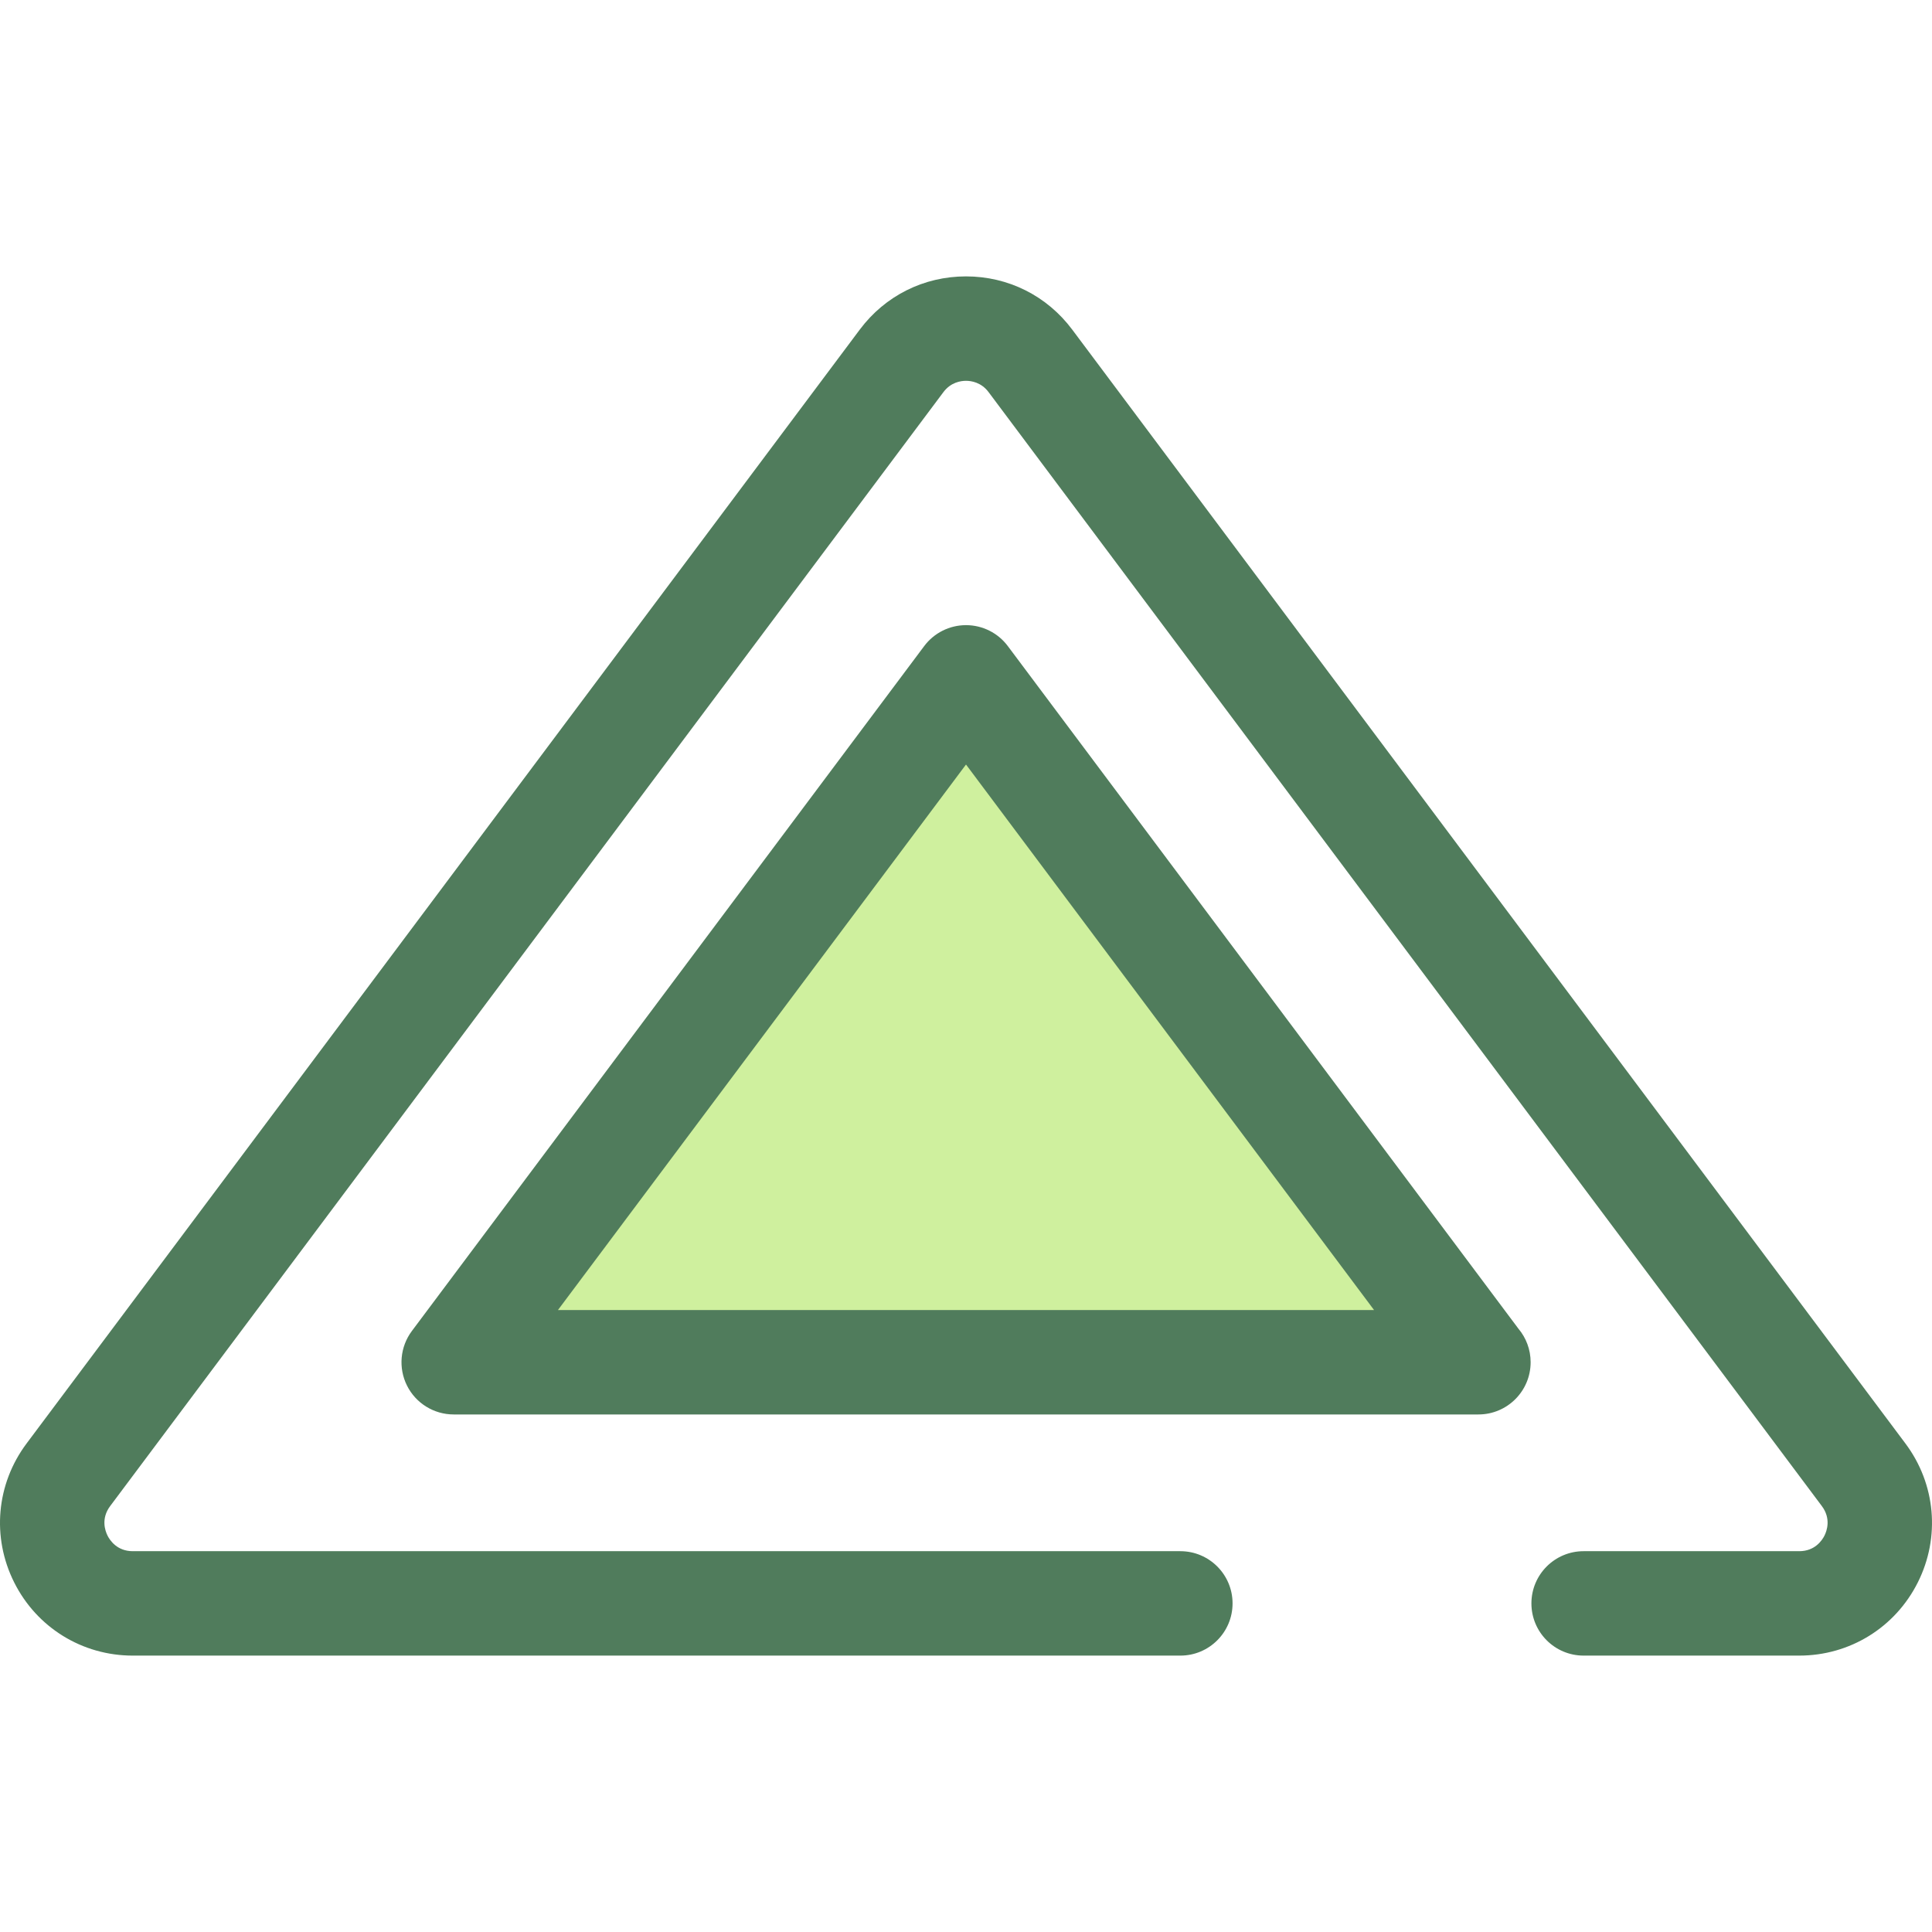
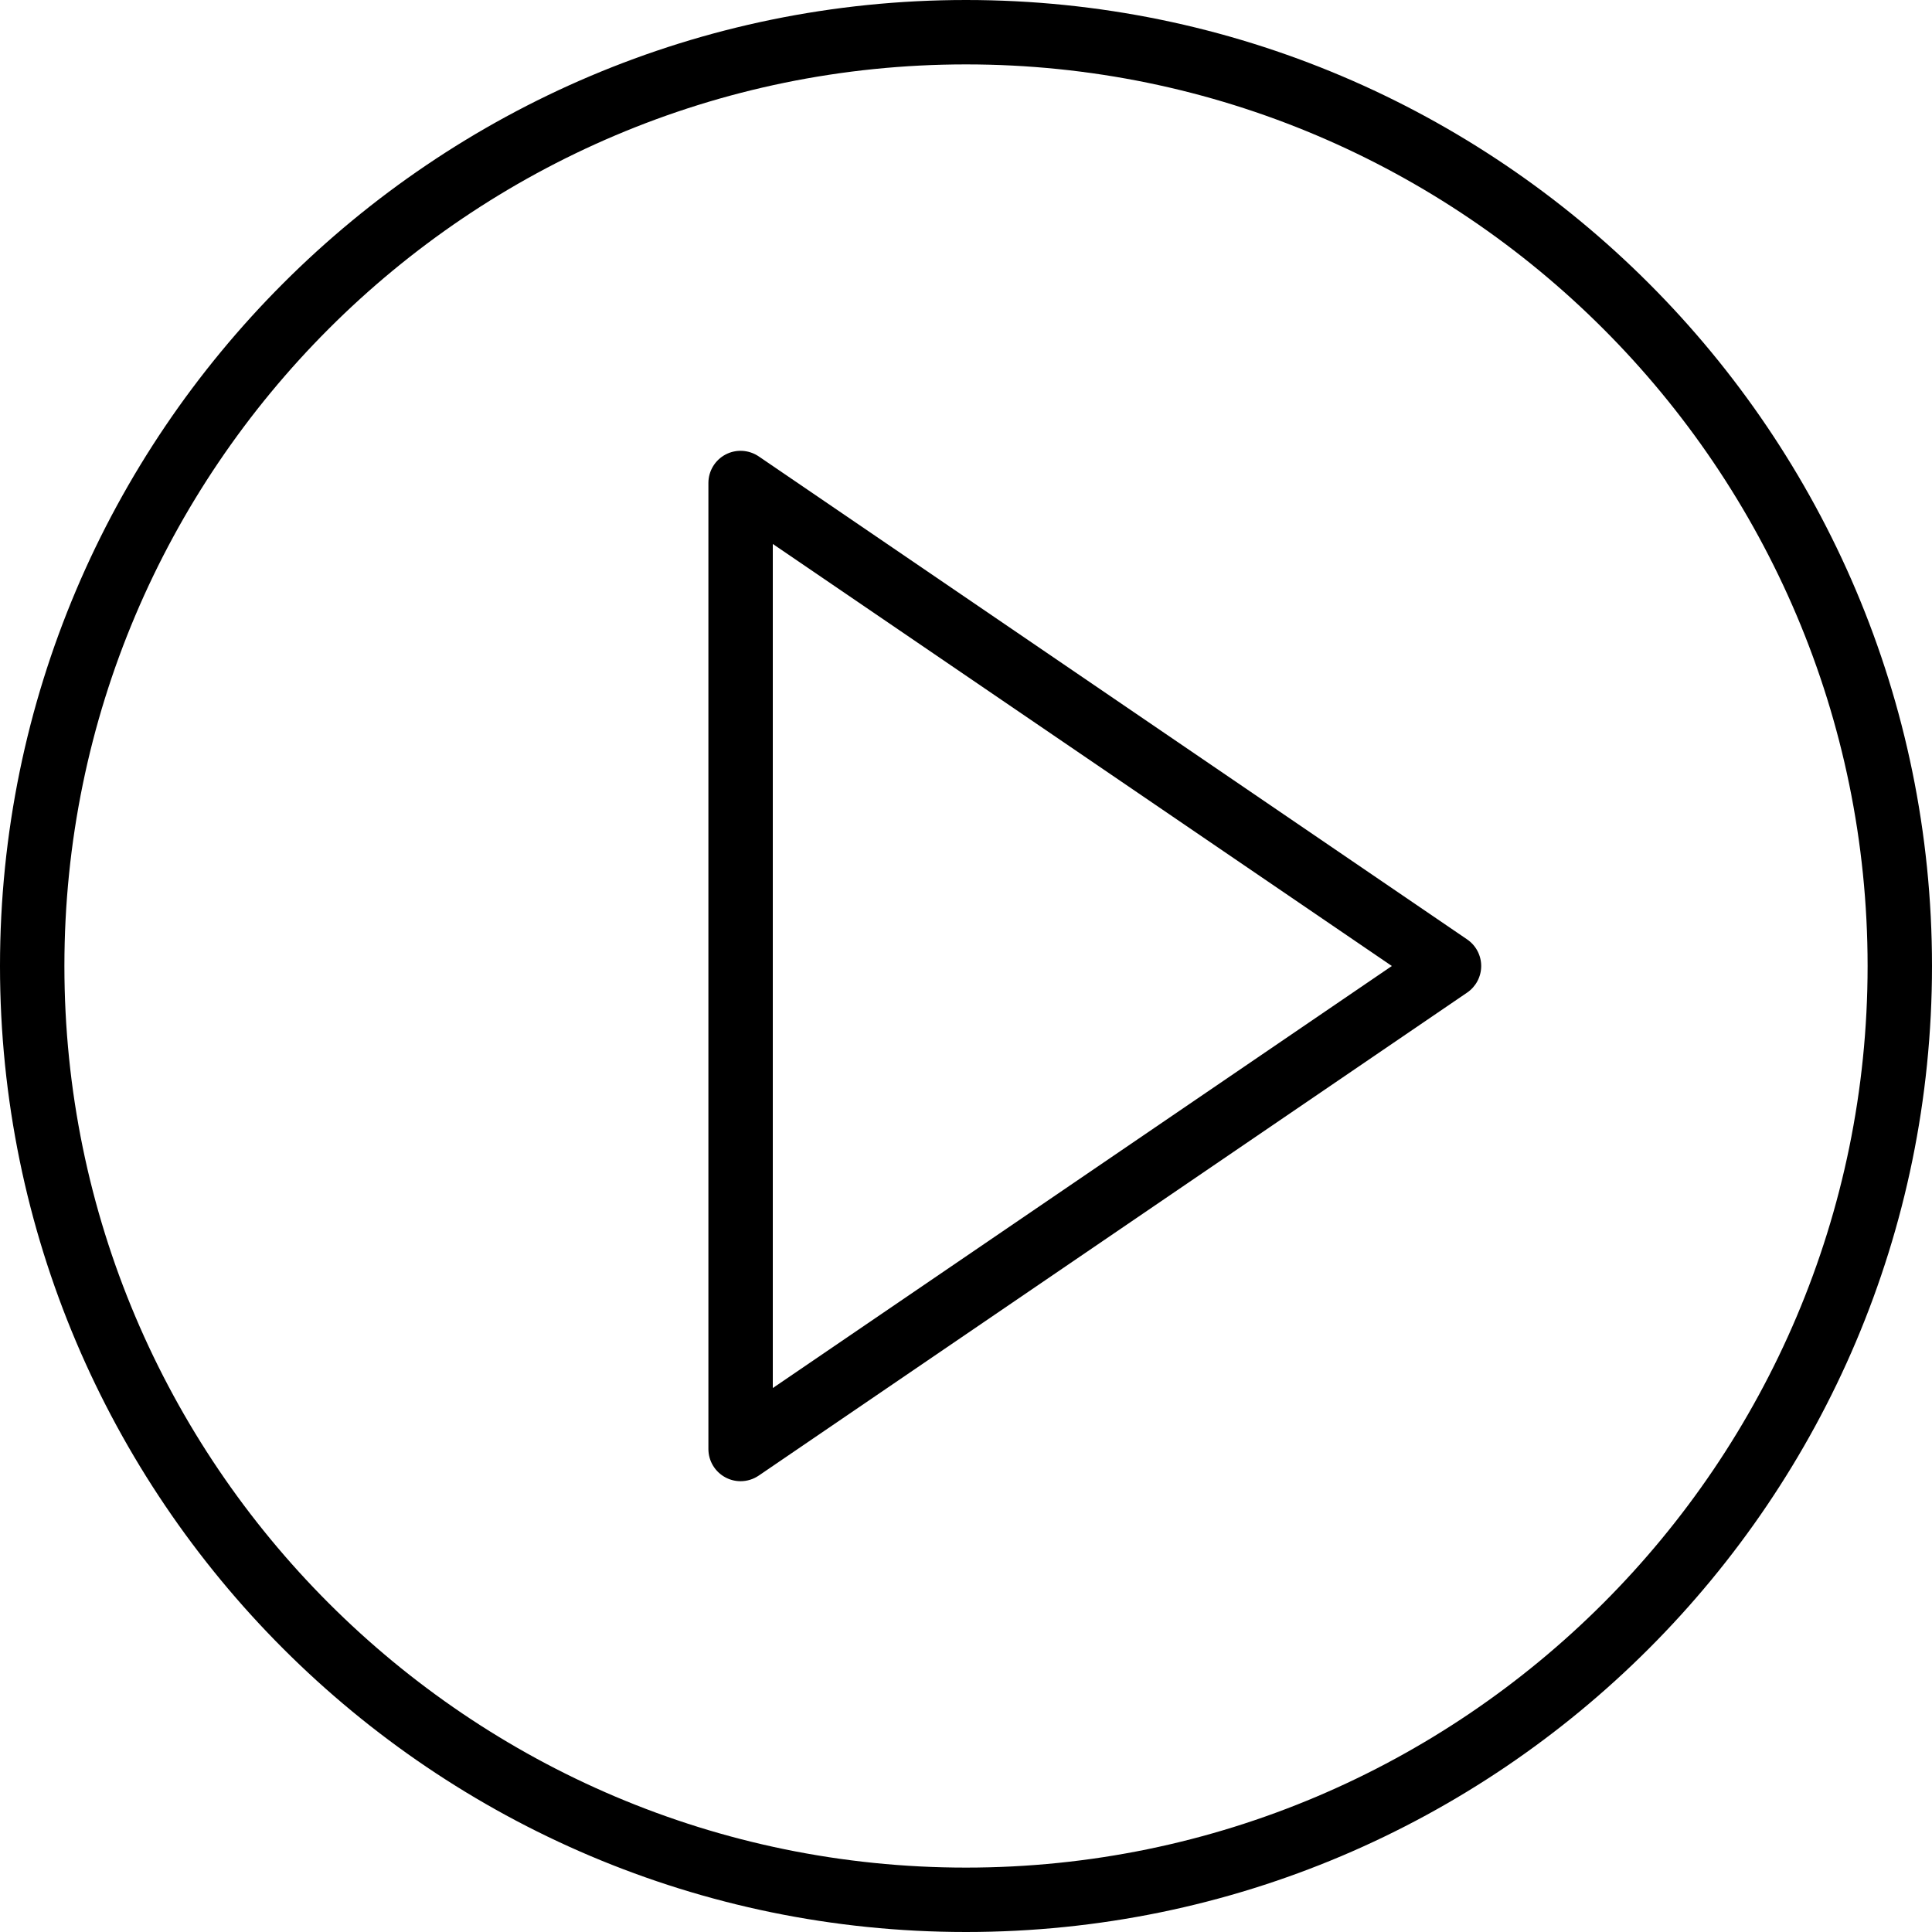
- <svg xmlns="http://www.w3.org/2000/svg" version="1.1" id="Layer_1" x="0px" y="0px" viewBox="0 0 511.999 511.999" style="enable-background:new 0 0 511.999 511.999;" xml:space="preserve">
-   <path style="fill:#507C5C;" d="M476.819,438.751h-57.144c-7.642,0-13.836-6.195-13.836-13.836s6.195-13.836,13.836-13.836h57.144  c4.168,0,6.064-2.888,6.686-4.129c0.621-1.241,1.797-4.49-0.699-7.827L261.987,103.918c-1.951-2.608-4.588-2.998-5.987-2.998  c-1.399,0-4.036,0.39-5.988,2.998L29.195,399.124c-2.496,3.337-1.32,6.585-0.699,7.827c0.621,1.241,2.518,4.129,6.686,4.129h277.623  c7.642,0,13.836,6.195,13.836,13.836s-6.195,13.836-13.836,13.836H35.182c-13.391,0-25.433-7.437-31.429-19.41  c-5.997-11.973-4.738-26.071,3.282-36.794L227.852,87.343c6.701-8.959,16.961-14.097,28.147-14.097  c11.187,0,21.446,5.137,28.146,14.097l220.819,295.205c8.02,10.723,9.279,24.821,3.282,36.794S490.208,438.751,476.819,438.751z" />
-   <polygon style="fill:#CFF09E;" points="391.766,361.009 120.234,361.009 256,179.506 " />
-   <path style="fill:#507C5C;" d="M391.794,374.845c-0.008,0-0.017,0-0.028,0H120.234c-5.238,0-10.027-2.958-12.371-7.64  c-2.345-4.684-1.844-10.29,1.292-14.484l135.767-181.503c2.612-3.492,6.719-5.548,11.08-5.548c4.361,0,8.468,2.056,11.08,5.548  l135.305,180.884c2.026,2.408,3.246,5.514,3.246,8.906C405.63,368.651,399.436,374.845,391.794,374.845z M147.863,347.172h216.275  L256,202.606L147.863,347.172z" />
+ <svg xmlns="http://www.w3.org/2000/svg" version="1.1" id="Capa_1" x="0px" y="0px" viewBox="0 0 60 60" style="enable-background:new 0 0 60 60;" xml:space="preserve">
+   <g>
+     <path d="M45.563,29.174l-22-15c-0.307-0.208-0.703-0.231-1.031-0.058C22.205,14.289,22,14.629,22,15v30   c0,0.371,0.205,0.711,0.533,0.884C22.679,45.962,22.84,46,23,46c0.197,0,0.394-0.059,0.563-0.174l22-15   C45.836,30.64,46,30.331,46,30S45.836,29.36,45.563,29.174z M24,43.107V16.893L43.225,30L24,43.107z" />
+     <path d="M30,0C13.458,0,0,13.458,0,30s13.458,30,30,30s30-13.458,30-30S46.542,0,30,0z M30,58C14.561,58,2,45.439,2,30   S14.561,2,30,2s28,12.561,28,28S45.439,58,30,58z" />
+   </g>
  <g>
</g>
  <g>
</g>
  <g>
</g>
  <g>
</g>
  <g>
</g>
  <g>
</g>
  <g>
</g>
  <g>
</g>
  <g>
</g>
  <g>
</g>
  <g>
</g>
  <g>
</g>
  <g>
</g>
  <g>
</g>
  <g>
</g>
</svg>
